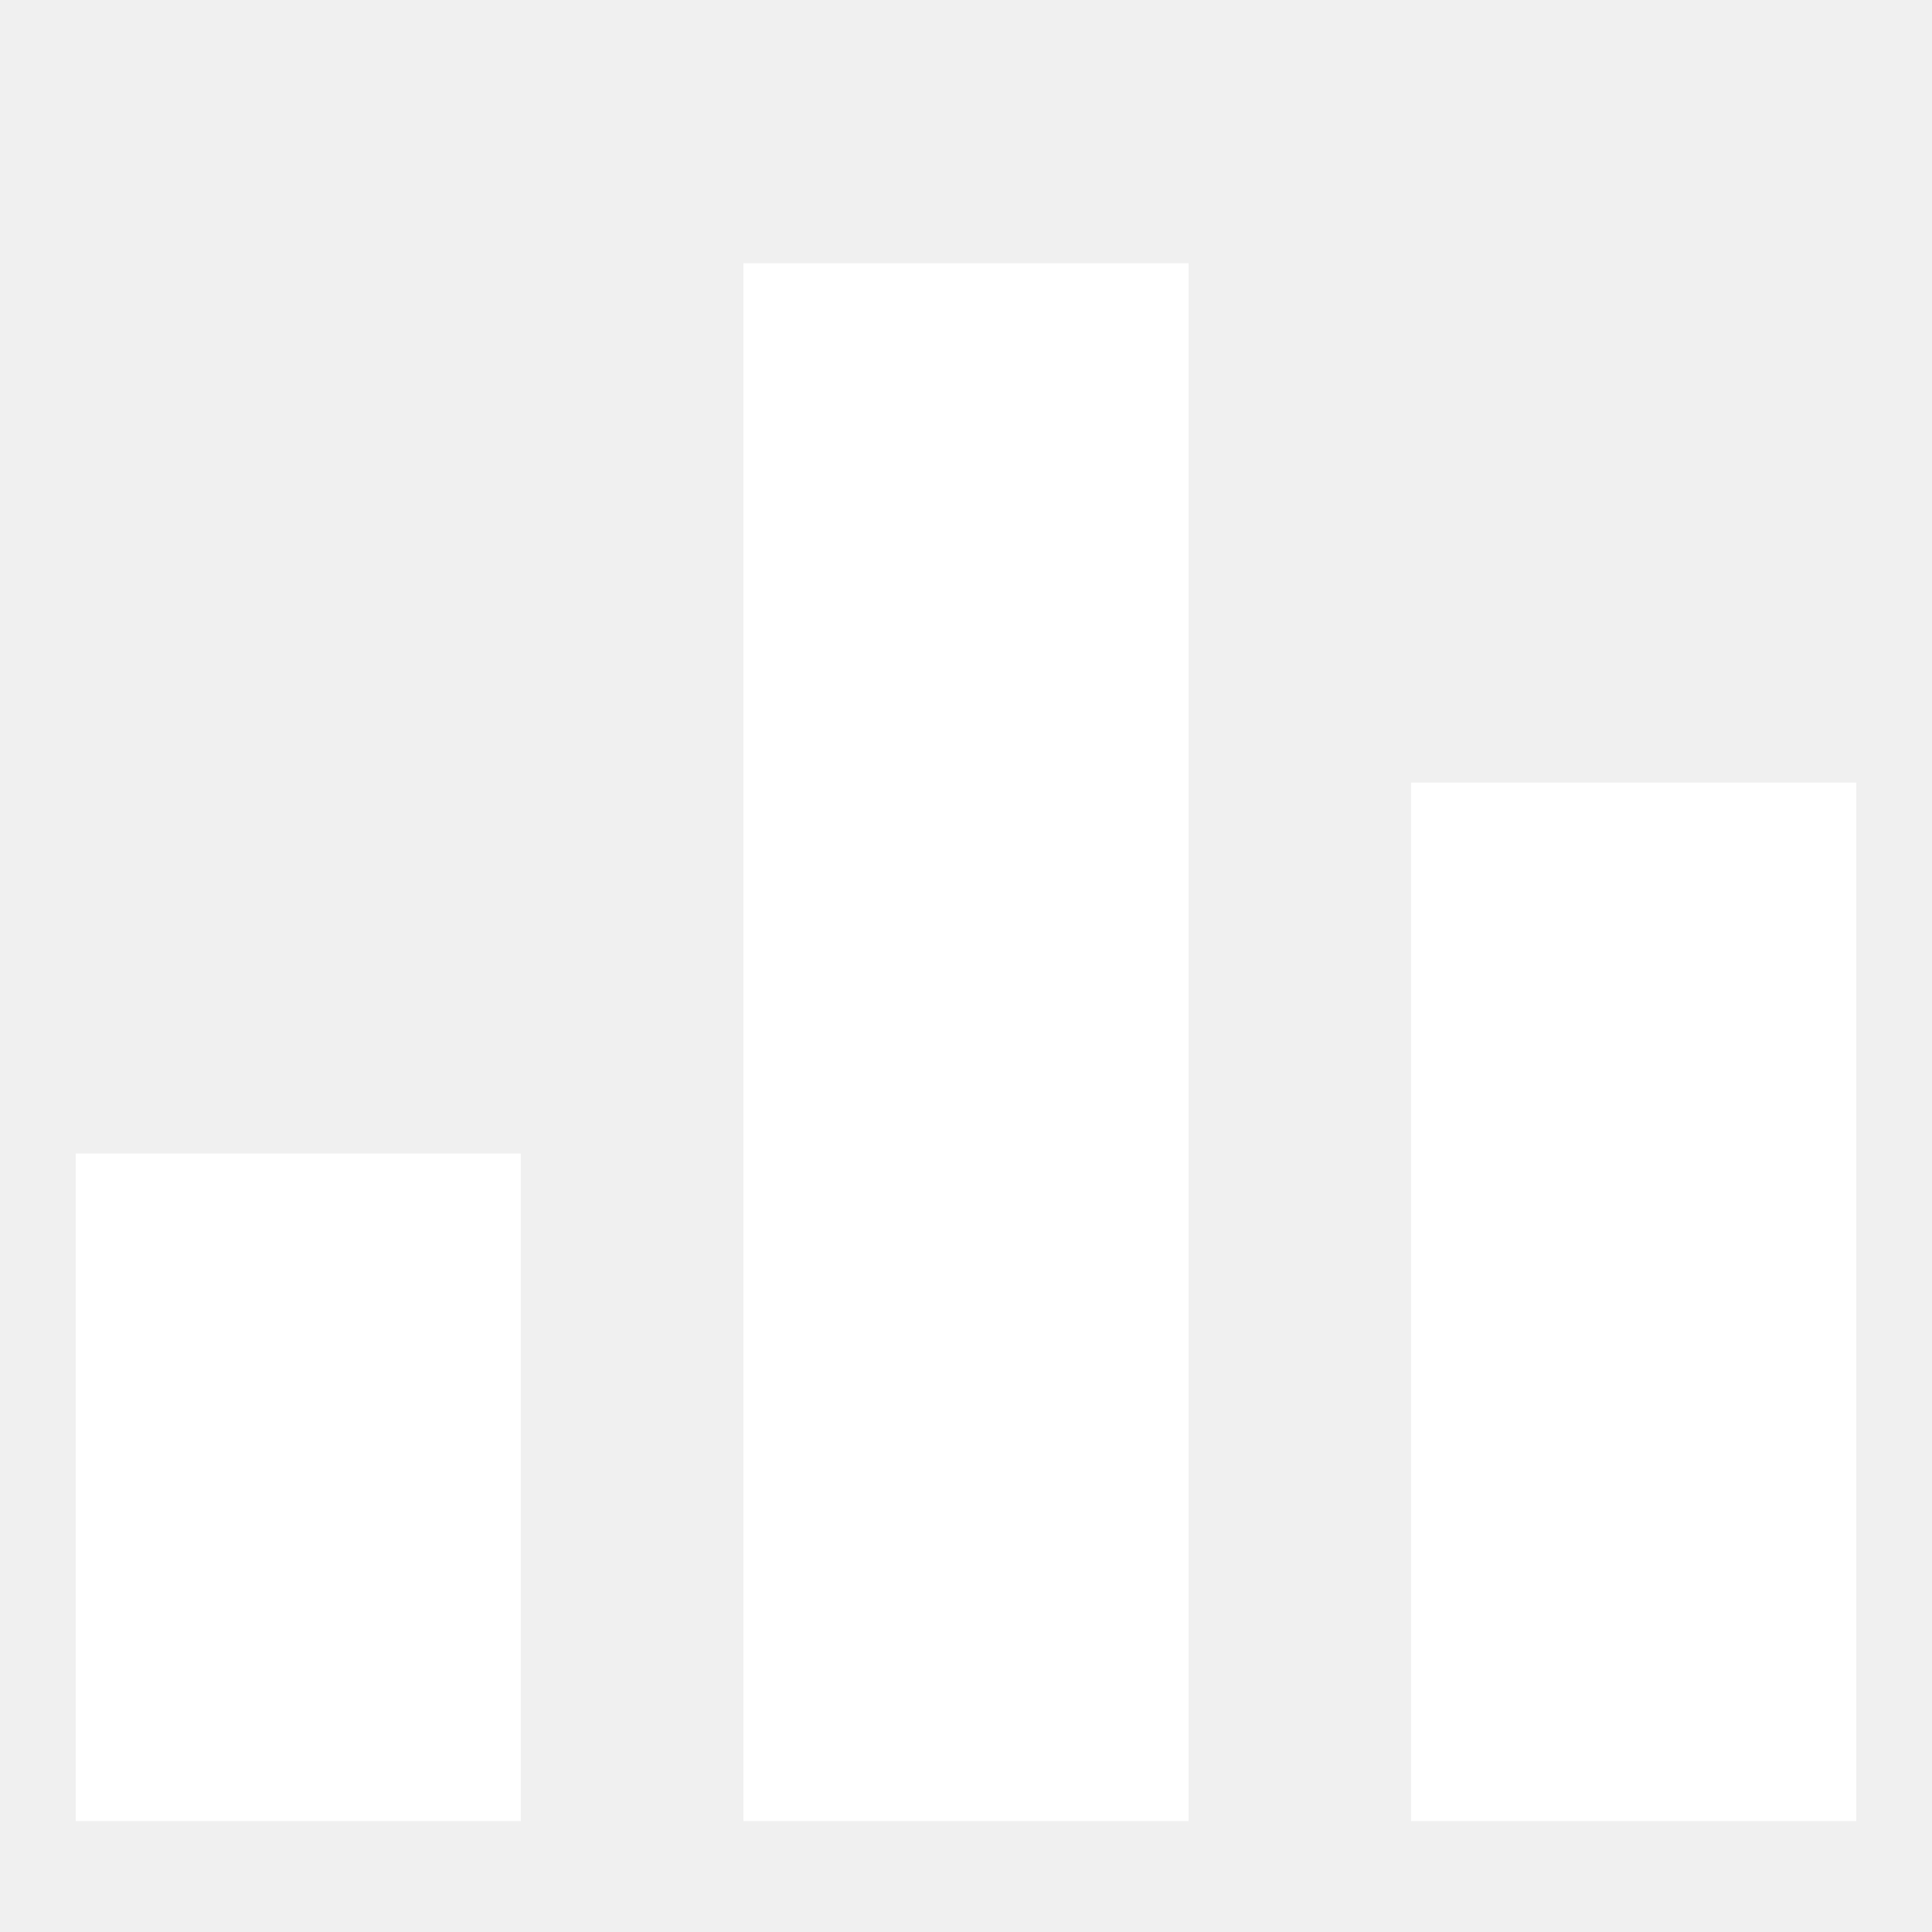
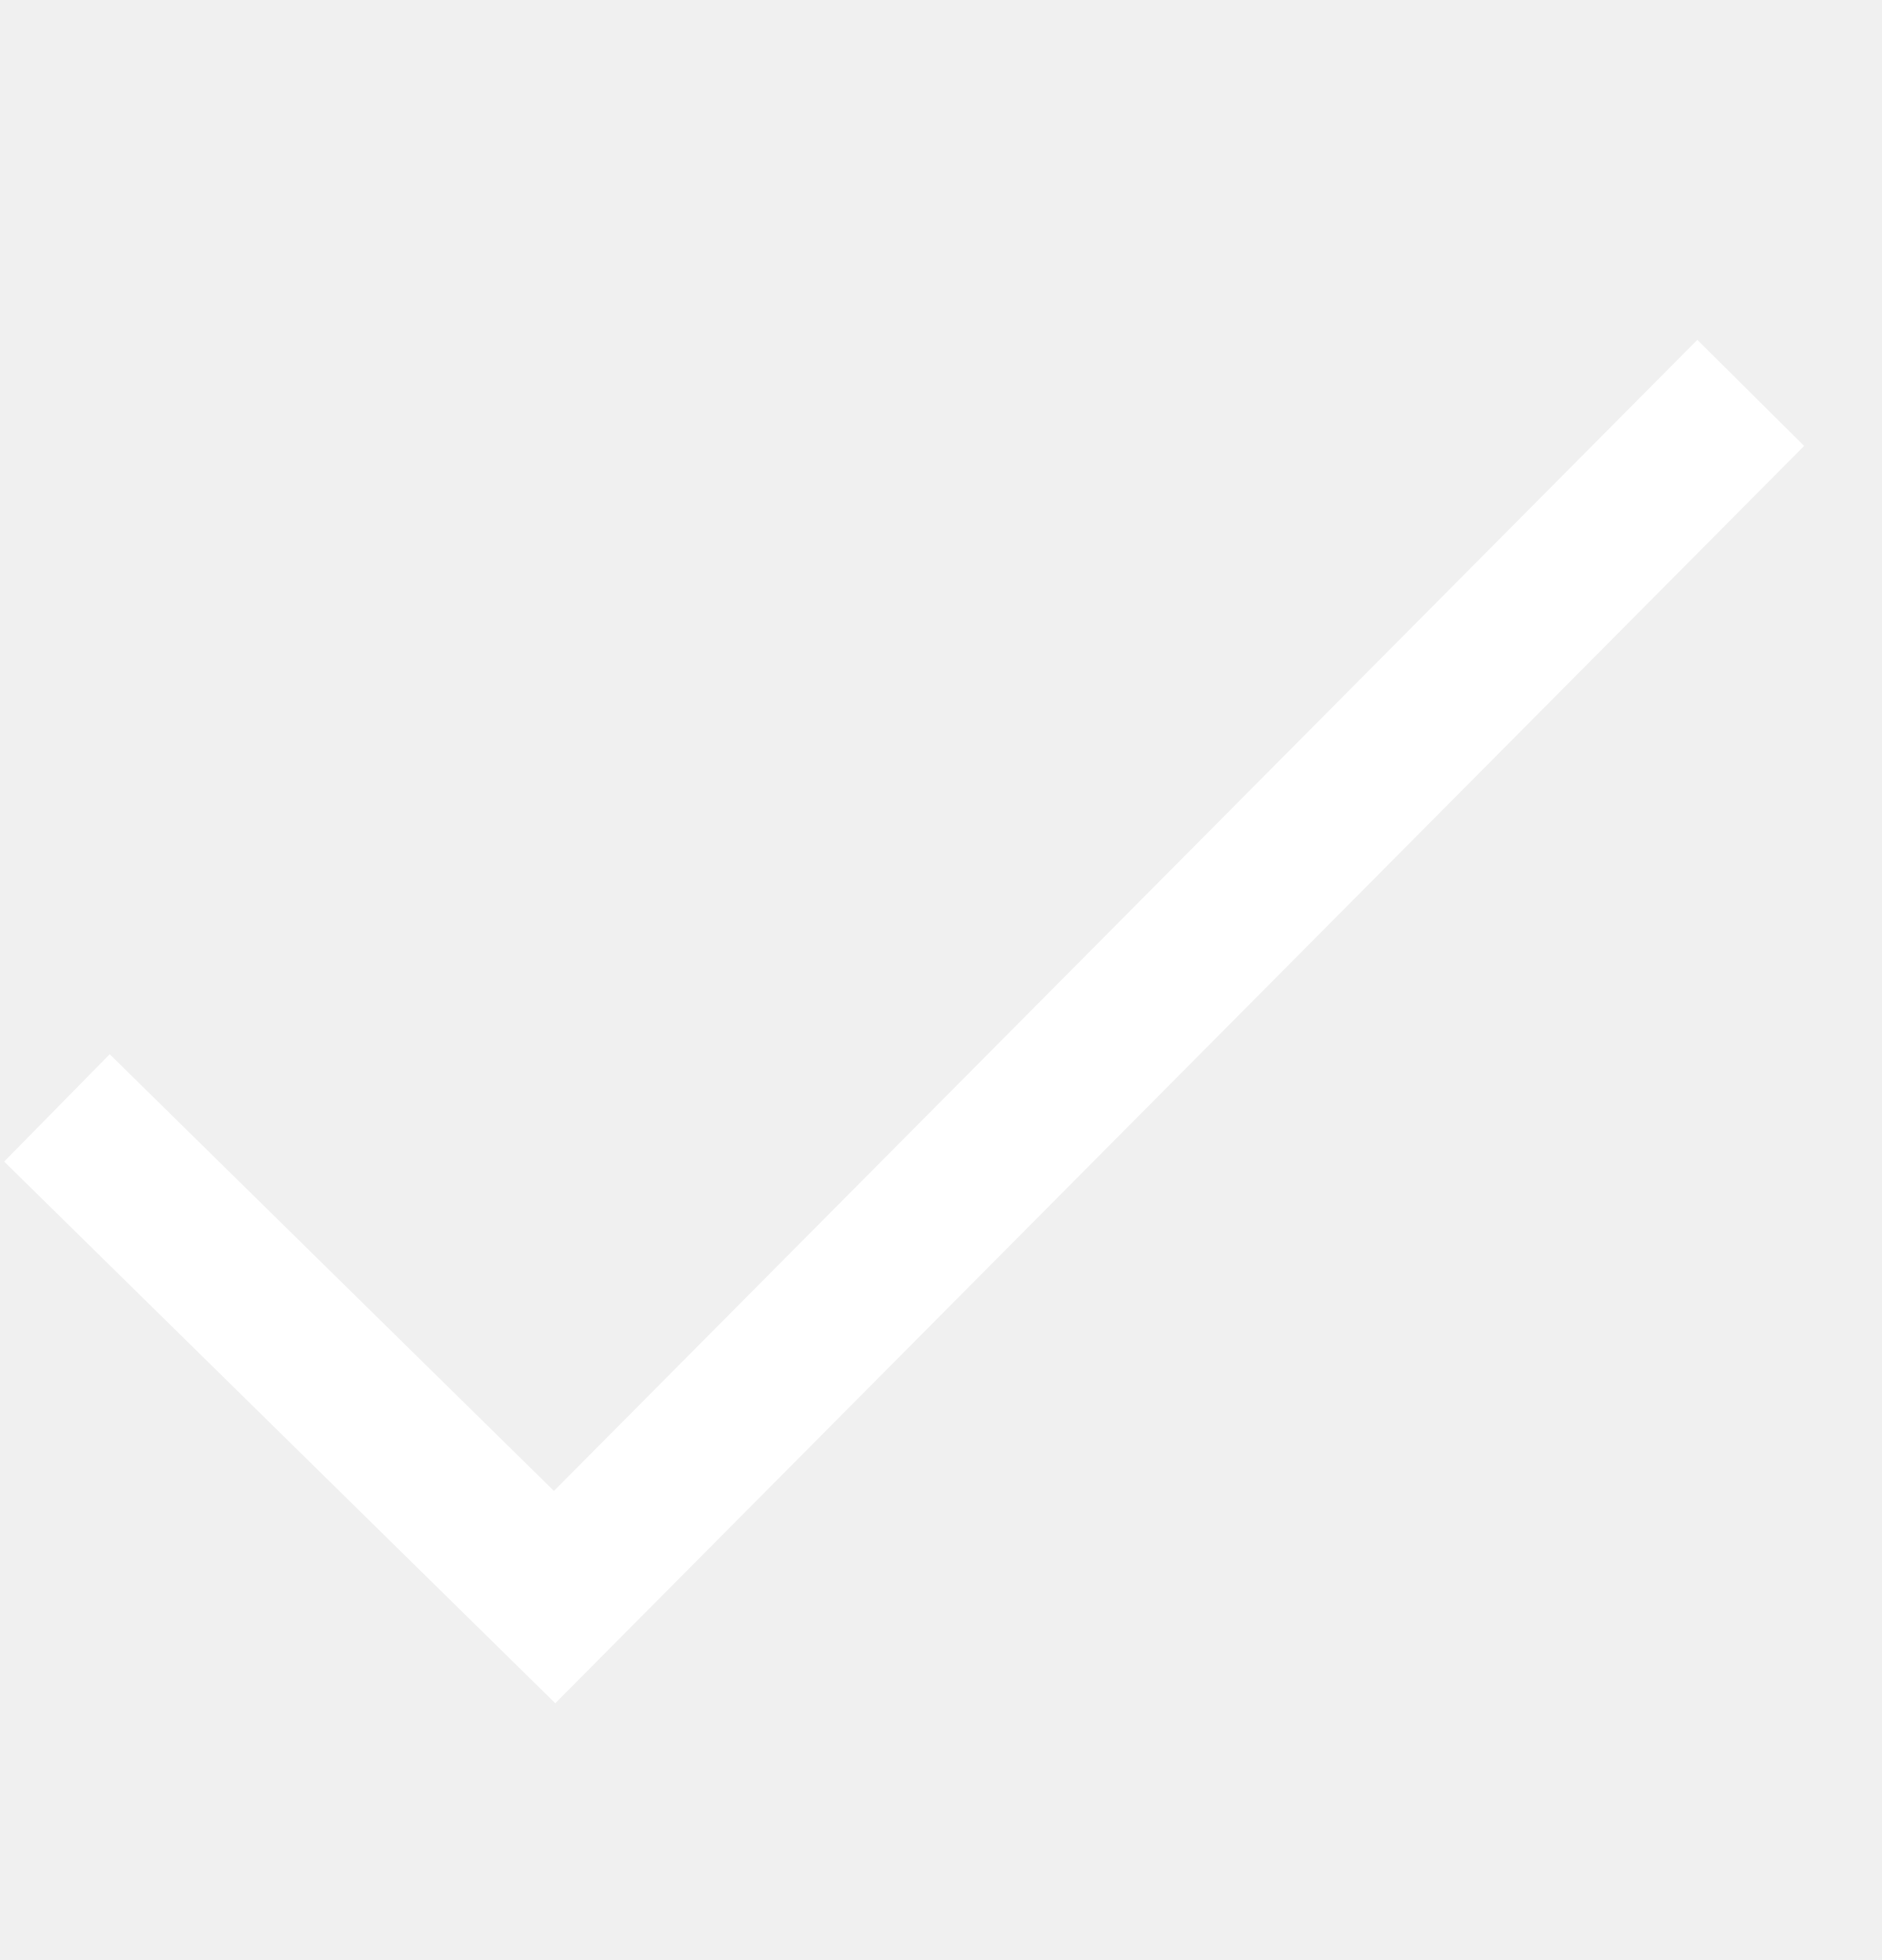
- <svg xmlns="http://www.w3.org/2000/svg" width="25" height="25" viewBox="0 0 25 25" fill="none">
-   <g clip-path="url(#clip0_121_1887)">
-     <mask id="mask0_121_1887" style="mask-type:luminance" maskUnits="userSpaceOnUse" x="0" y="0" width="25" height="24">
-       <path d="M24.02 0.527H0.979V23.567H24.02V0.527Z" fill="white" />
+ <svg xmlns="http://www.w3.org/2000/svg" width="24" height="25" viewBox="0 0 24 25" fill="none">
+   <g clip-path="url(#clip0_121_1899)">
+     <mask id="mask0_121_1899" style="mask-type:luminance" maskUnits="userSpaceOnUse" x="0" y="1" width="24" height="24">
+       <path d="M23.093 1.455H0.053V24.495H23.093V1.455Z" fill="white" />
    </mask>
-     <g mask="url(#mask0_121_1887)">
-       <path fill-rule="evenodd" clip-rule="evenodd" d="M9.62 3.407H15.38V23.567H9.62V3.407ZM0.979 14.927H6.739V23.567H0.979V14.927ZM24.02 10.127H18.259V23.567H24.02V10.127Z" fill="white" />
+     <g mask="url(#mask0_121_1899)">
+       <path fill-rule="evenodd" clip-rule="evenodd" d="M23.007 5.688L7.081 21.725L0.053 14.816L1.399 13.447L7.064 19.017L21.645 4.335L23.007 5.688Z" fill="white" />
    </g>
  </g>
  <defs>
-     <clipPath id="clip0_121_1887">
-       <rect width="24" height="24" fill="white" transform="translate(0.5 0.5)" />
+     <clipPath id="clip0_121_1899">
+       <rect width="24" height="24" fill="white" transform="translate(0 0.5)" />
    </clipPath>
  </defs>
</svg>
